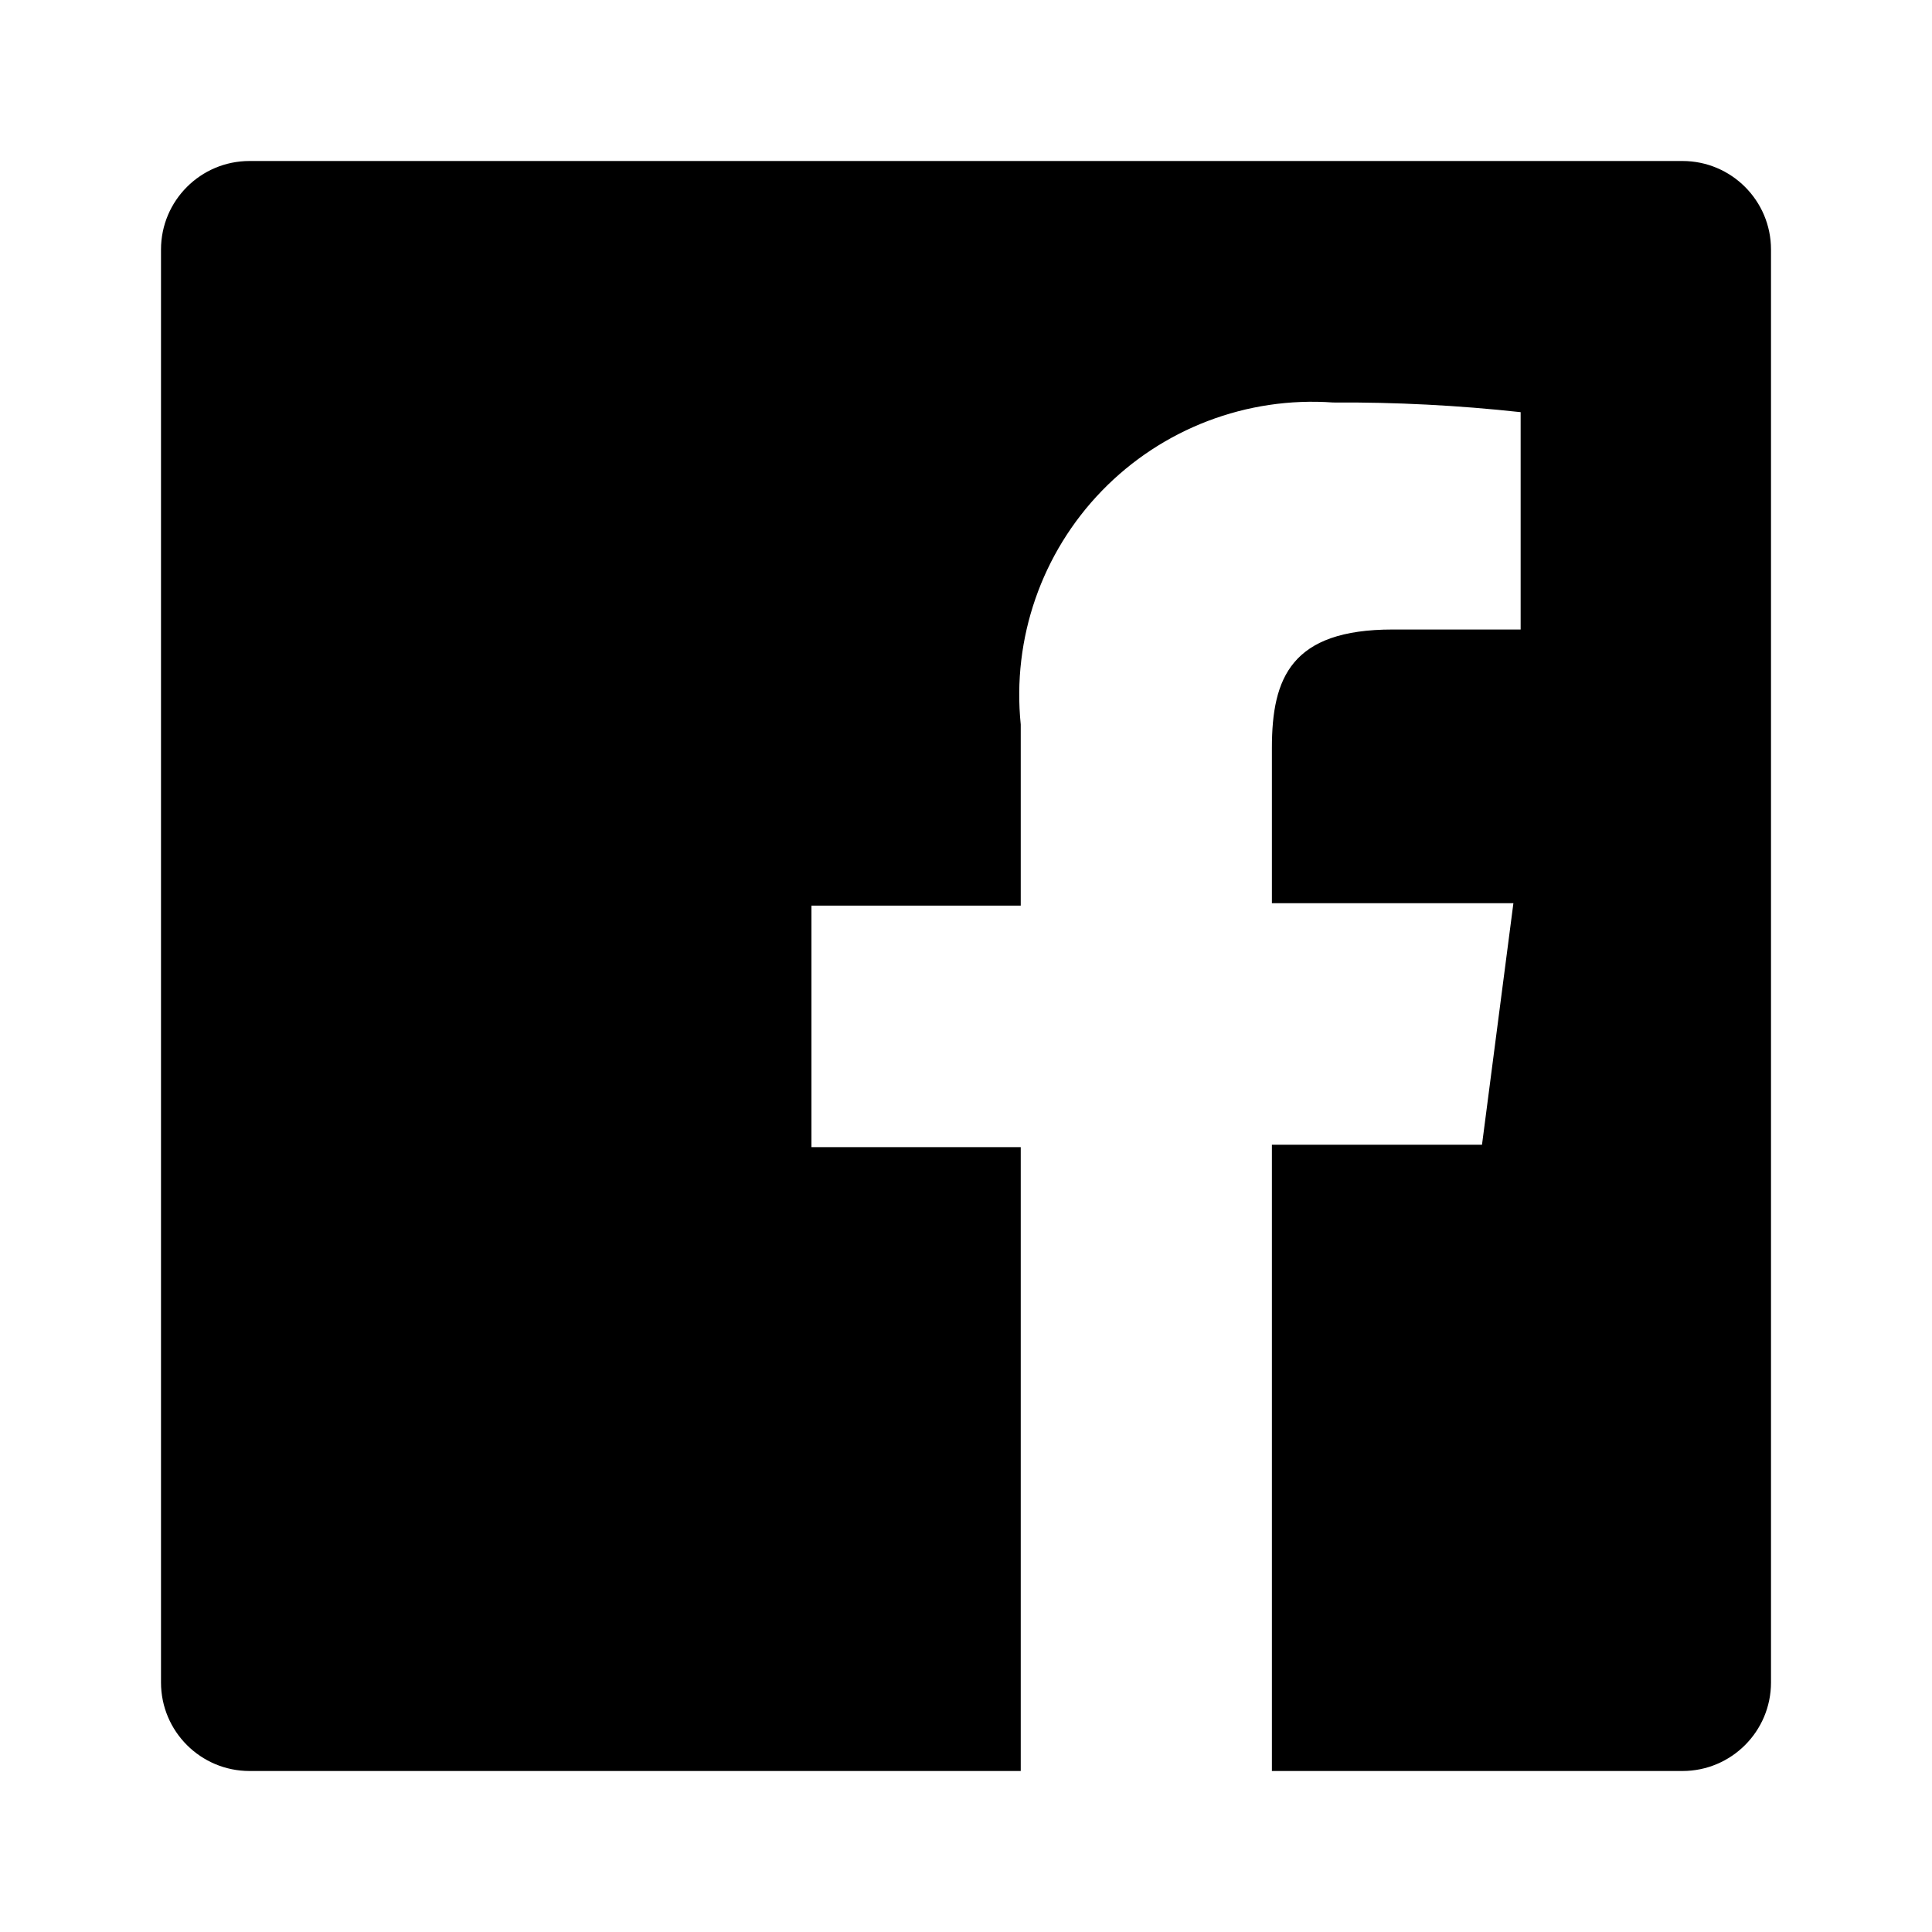
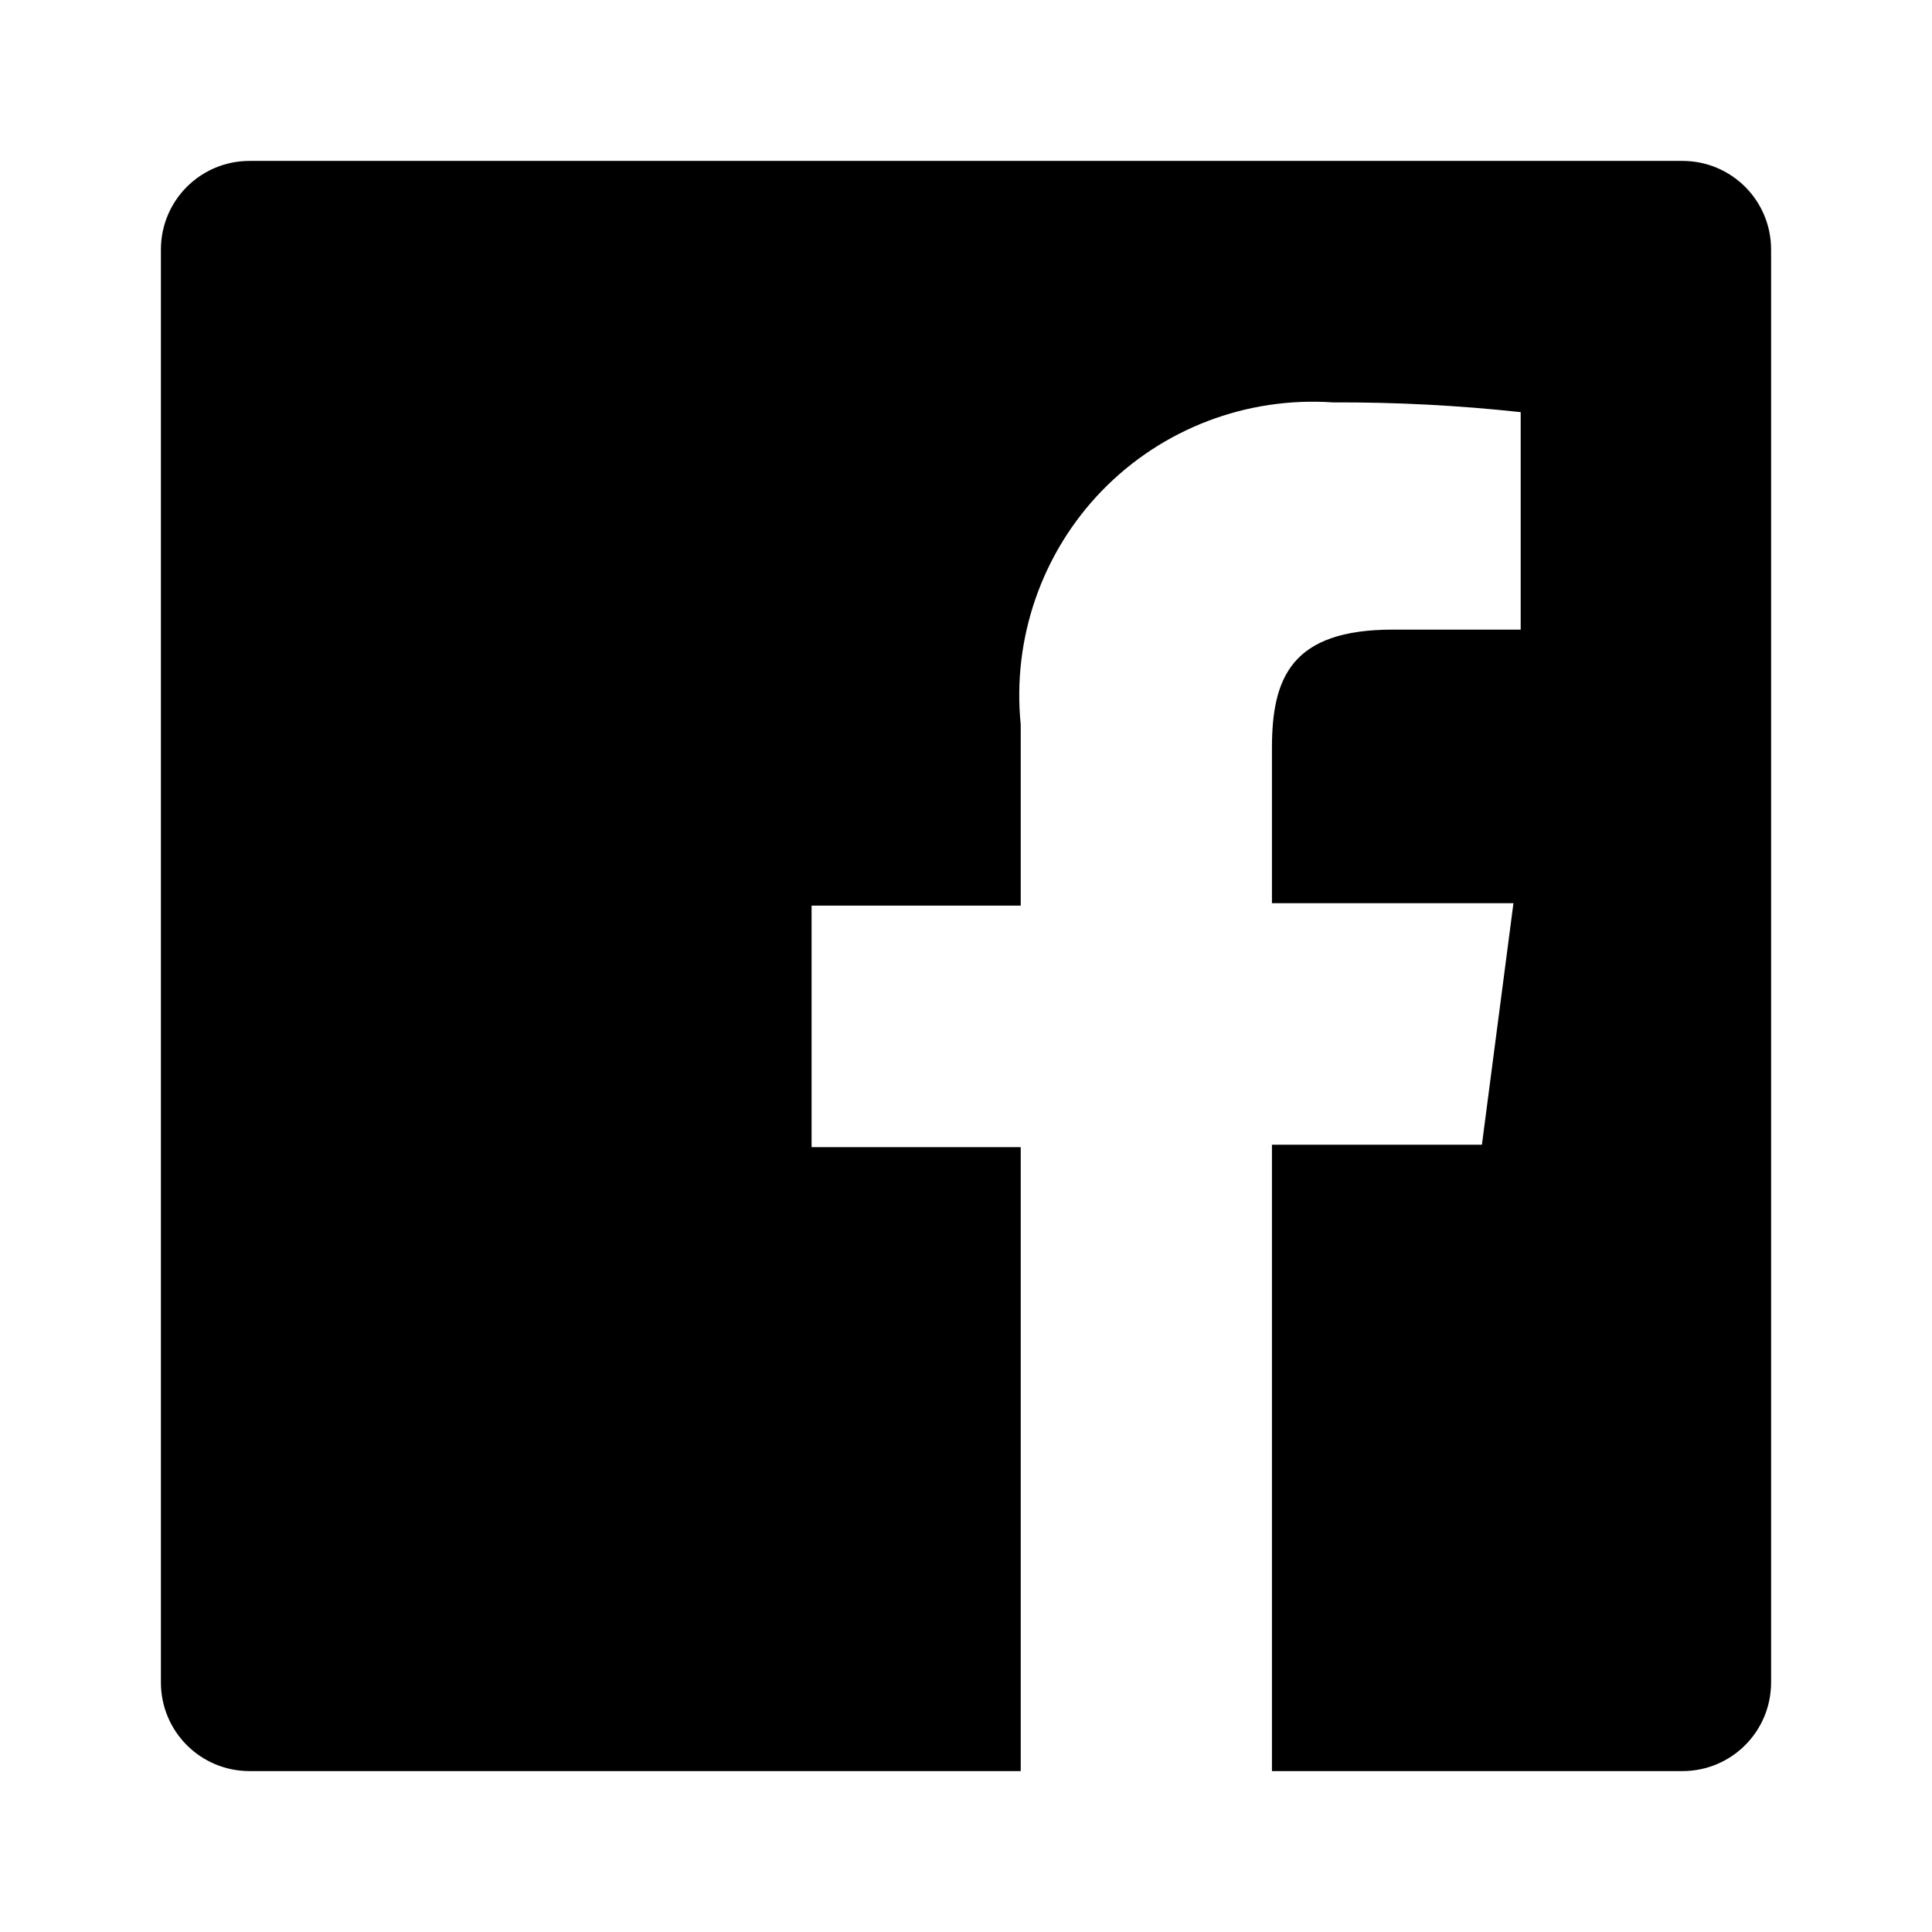
- <svg xmlns="http://www.w3.org/2000/svg" data-name="Layer 1" viewBox="0 0 24 24" id="facebook">
-   <path d="M20.9,2H3.1A1.1,1.1,0,0,0,2,3.1V20.9A1.1,1.1,0,0,0,3.1,22h9.58V14.25h-2.6v-3h2.6V9a3.64,3.64,0,0,1,3.88-4,20.26,20.26,0,0,1,2.33.12v2.7H17.3c-1.26,0-1.5.6-1.5,1.47v1.93h3l-.39,3H15.8V22h5.1A1.1,1.1,0,0,0,22,20.9V3.1A1.1,1.1,0,0,0,20.9,2Z" />
+ <svg xmlns="http://www.w3.org/2000/svg" width="px" height="28px" viewBox="0 0 28 28" version="1.1">
+   <g id="surface1">
+     <path style=" stroke:none;fill-rule:nonzero;fill:rgb(0%,0%,0%);fill-opacity:1;" d="M 24.383 2.332 L 3.617 2.332 C 2.906 2.332 2.332 2.906 2.332 3.617 L 2.332 24.383 C 2.332 25.094 2.906 25.668 3.617 25.668 L 14.793 25.668 L 14.793 16.625 L 11.762 16.625 L 11.762 13.125 L 14.793 13.125 L 14.793 10.5 C 14.668 9.254 15.098 8.012 15.969 7.113 C 16.844 6.211 18.07 5.746 19.32 5.832 C 20.227 5.828 21.137 5.875 22.039 5.973 L 22.039 9.125 L 20.184 9.125 C 18.715 9.125 18.434 9.824 18.434 10.84 L 18.434 13.09 L 21.934 13.09 L 21.477 16.59 L 18.434 16.59 L 18.434 25.668 L 24.383 25.668 C 25.094 25.668 25.668 25.094 25.668 24.383 L 25.668 3.617 C 25.668 2.906 25.094 2.332 24.383 2.332 Z M 24.383 2.332 " />
+   </g>
</svg>
